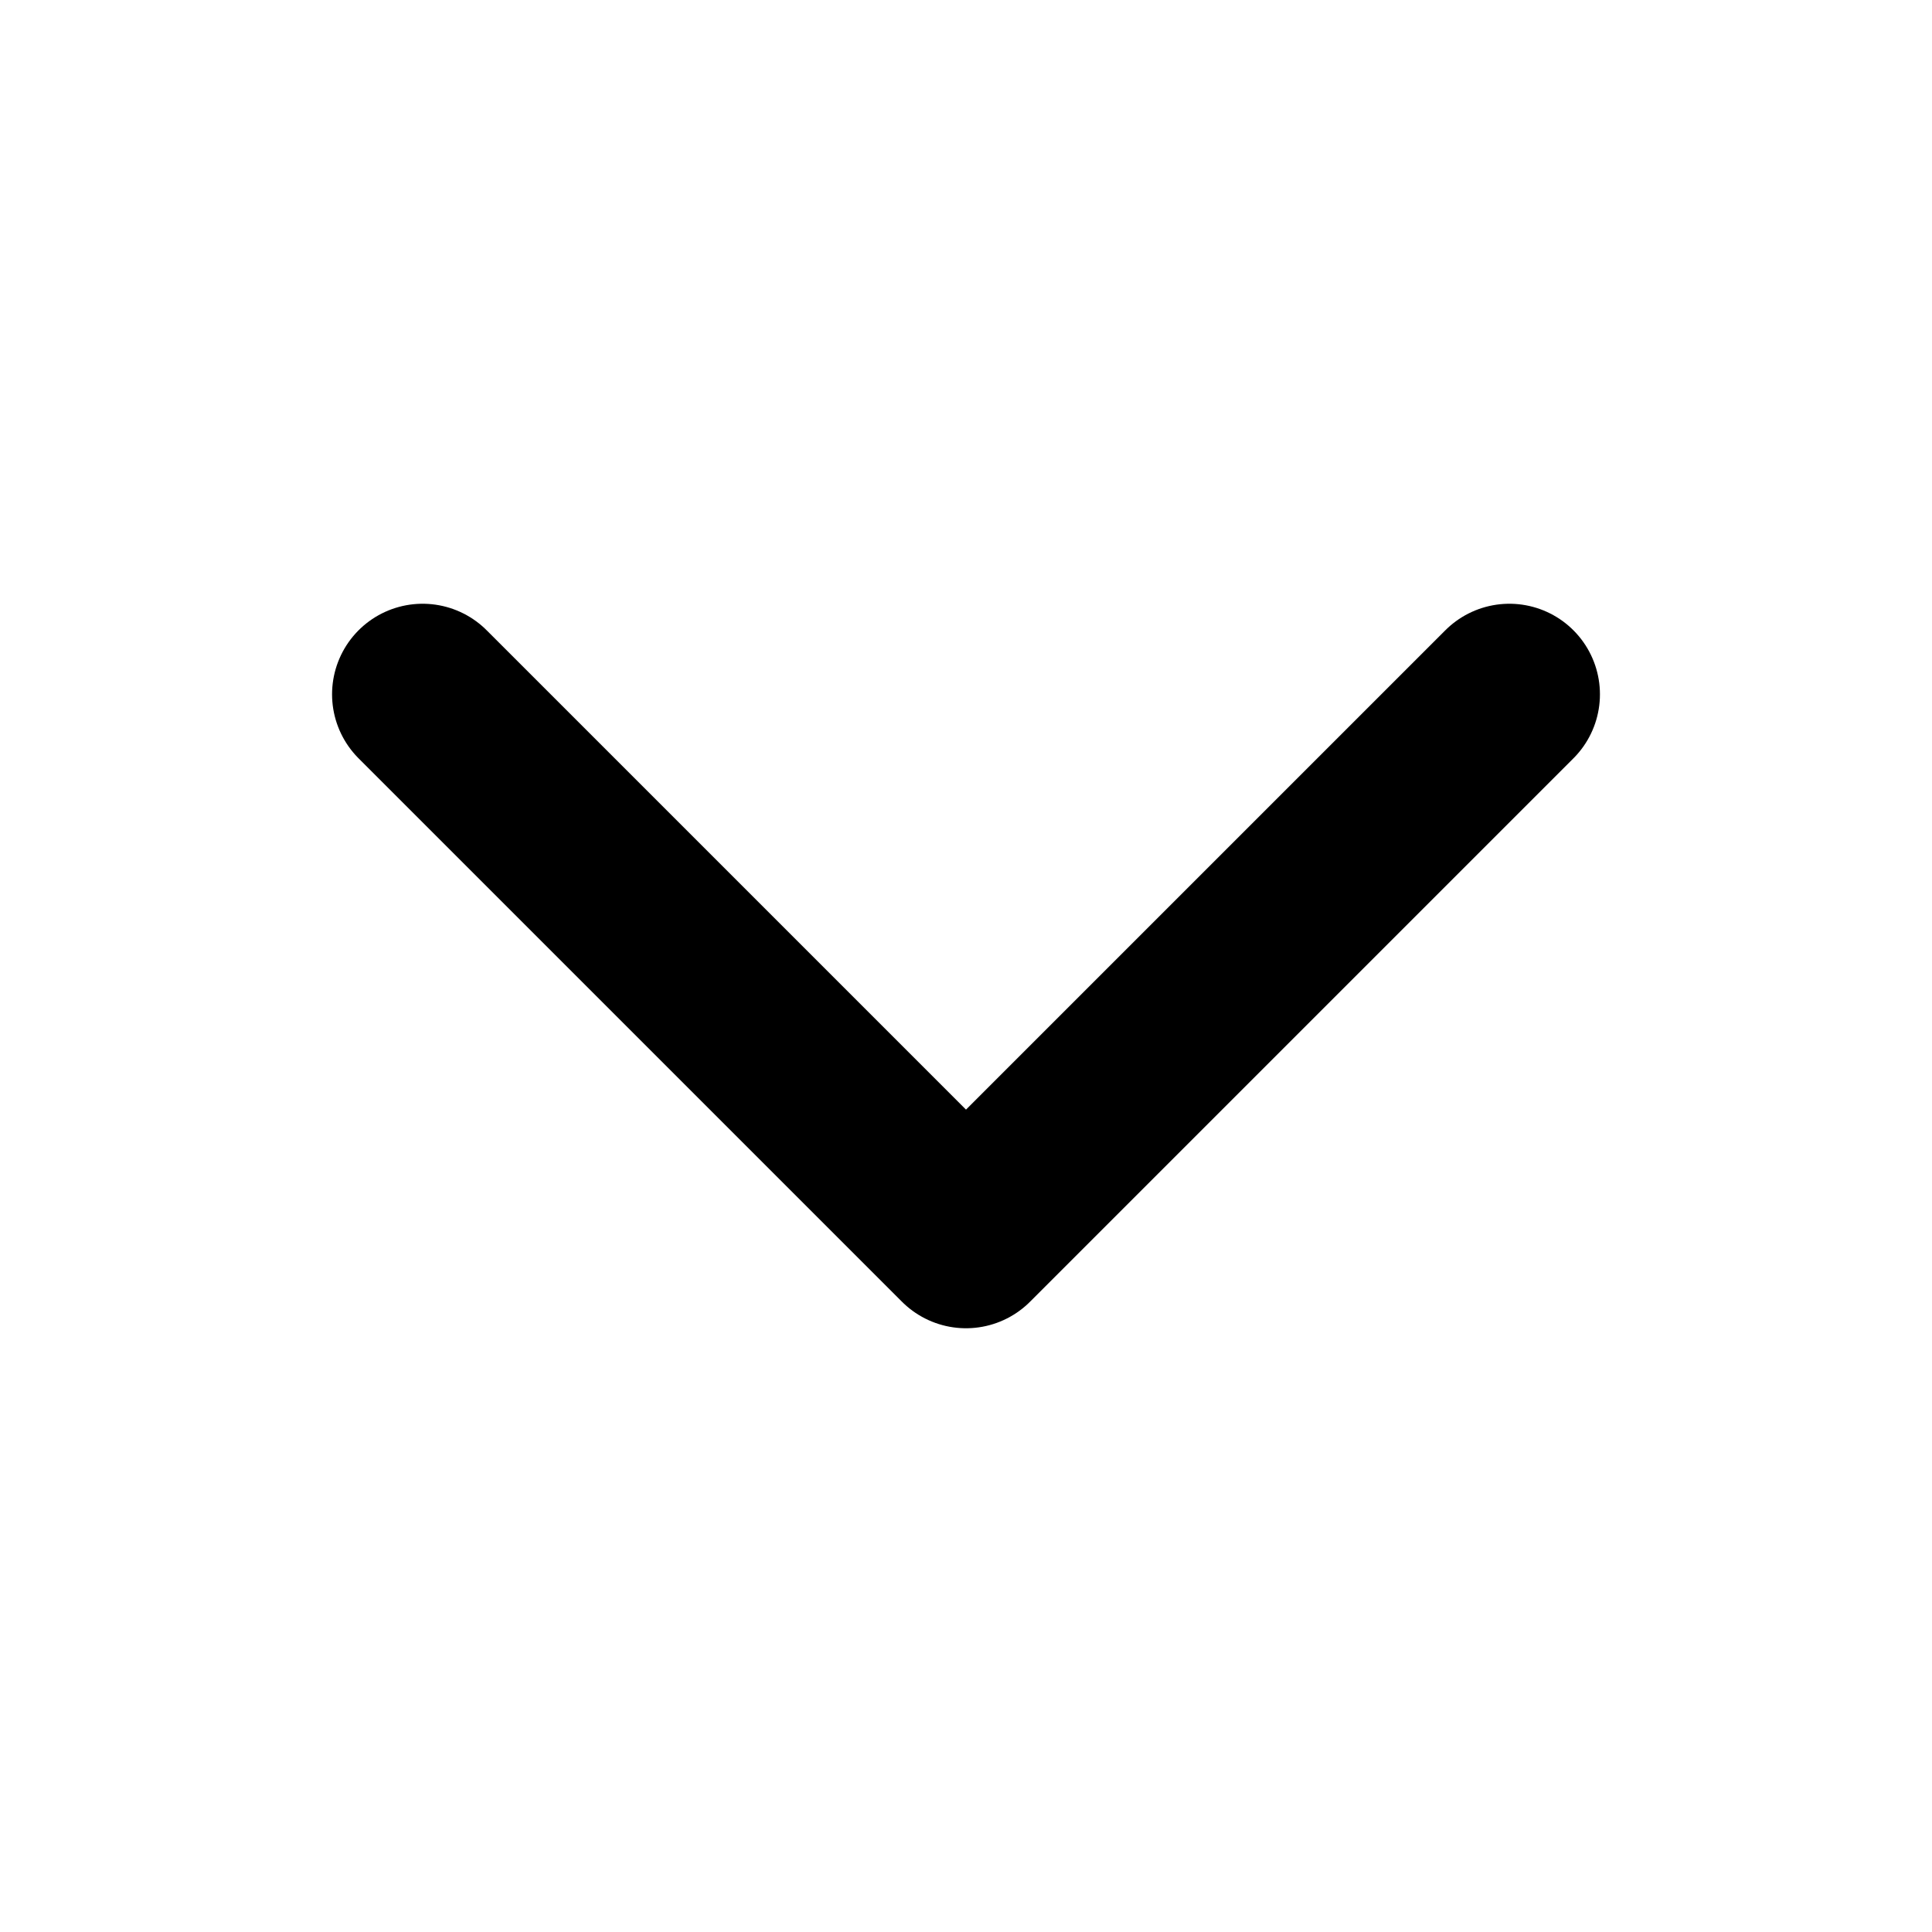
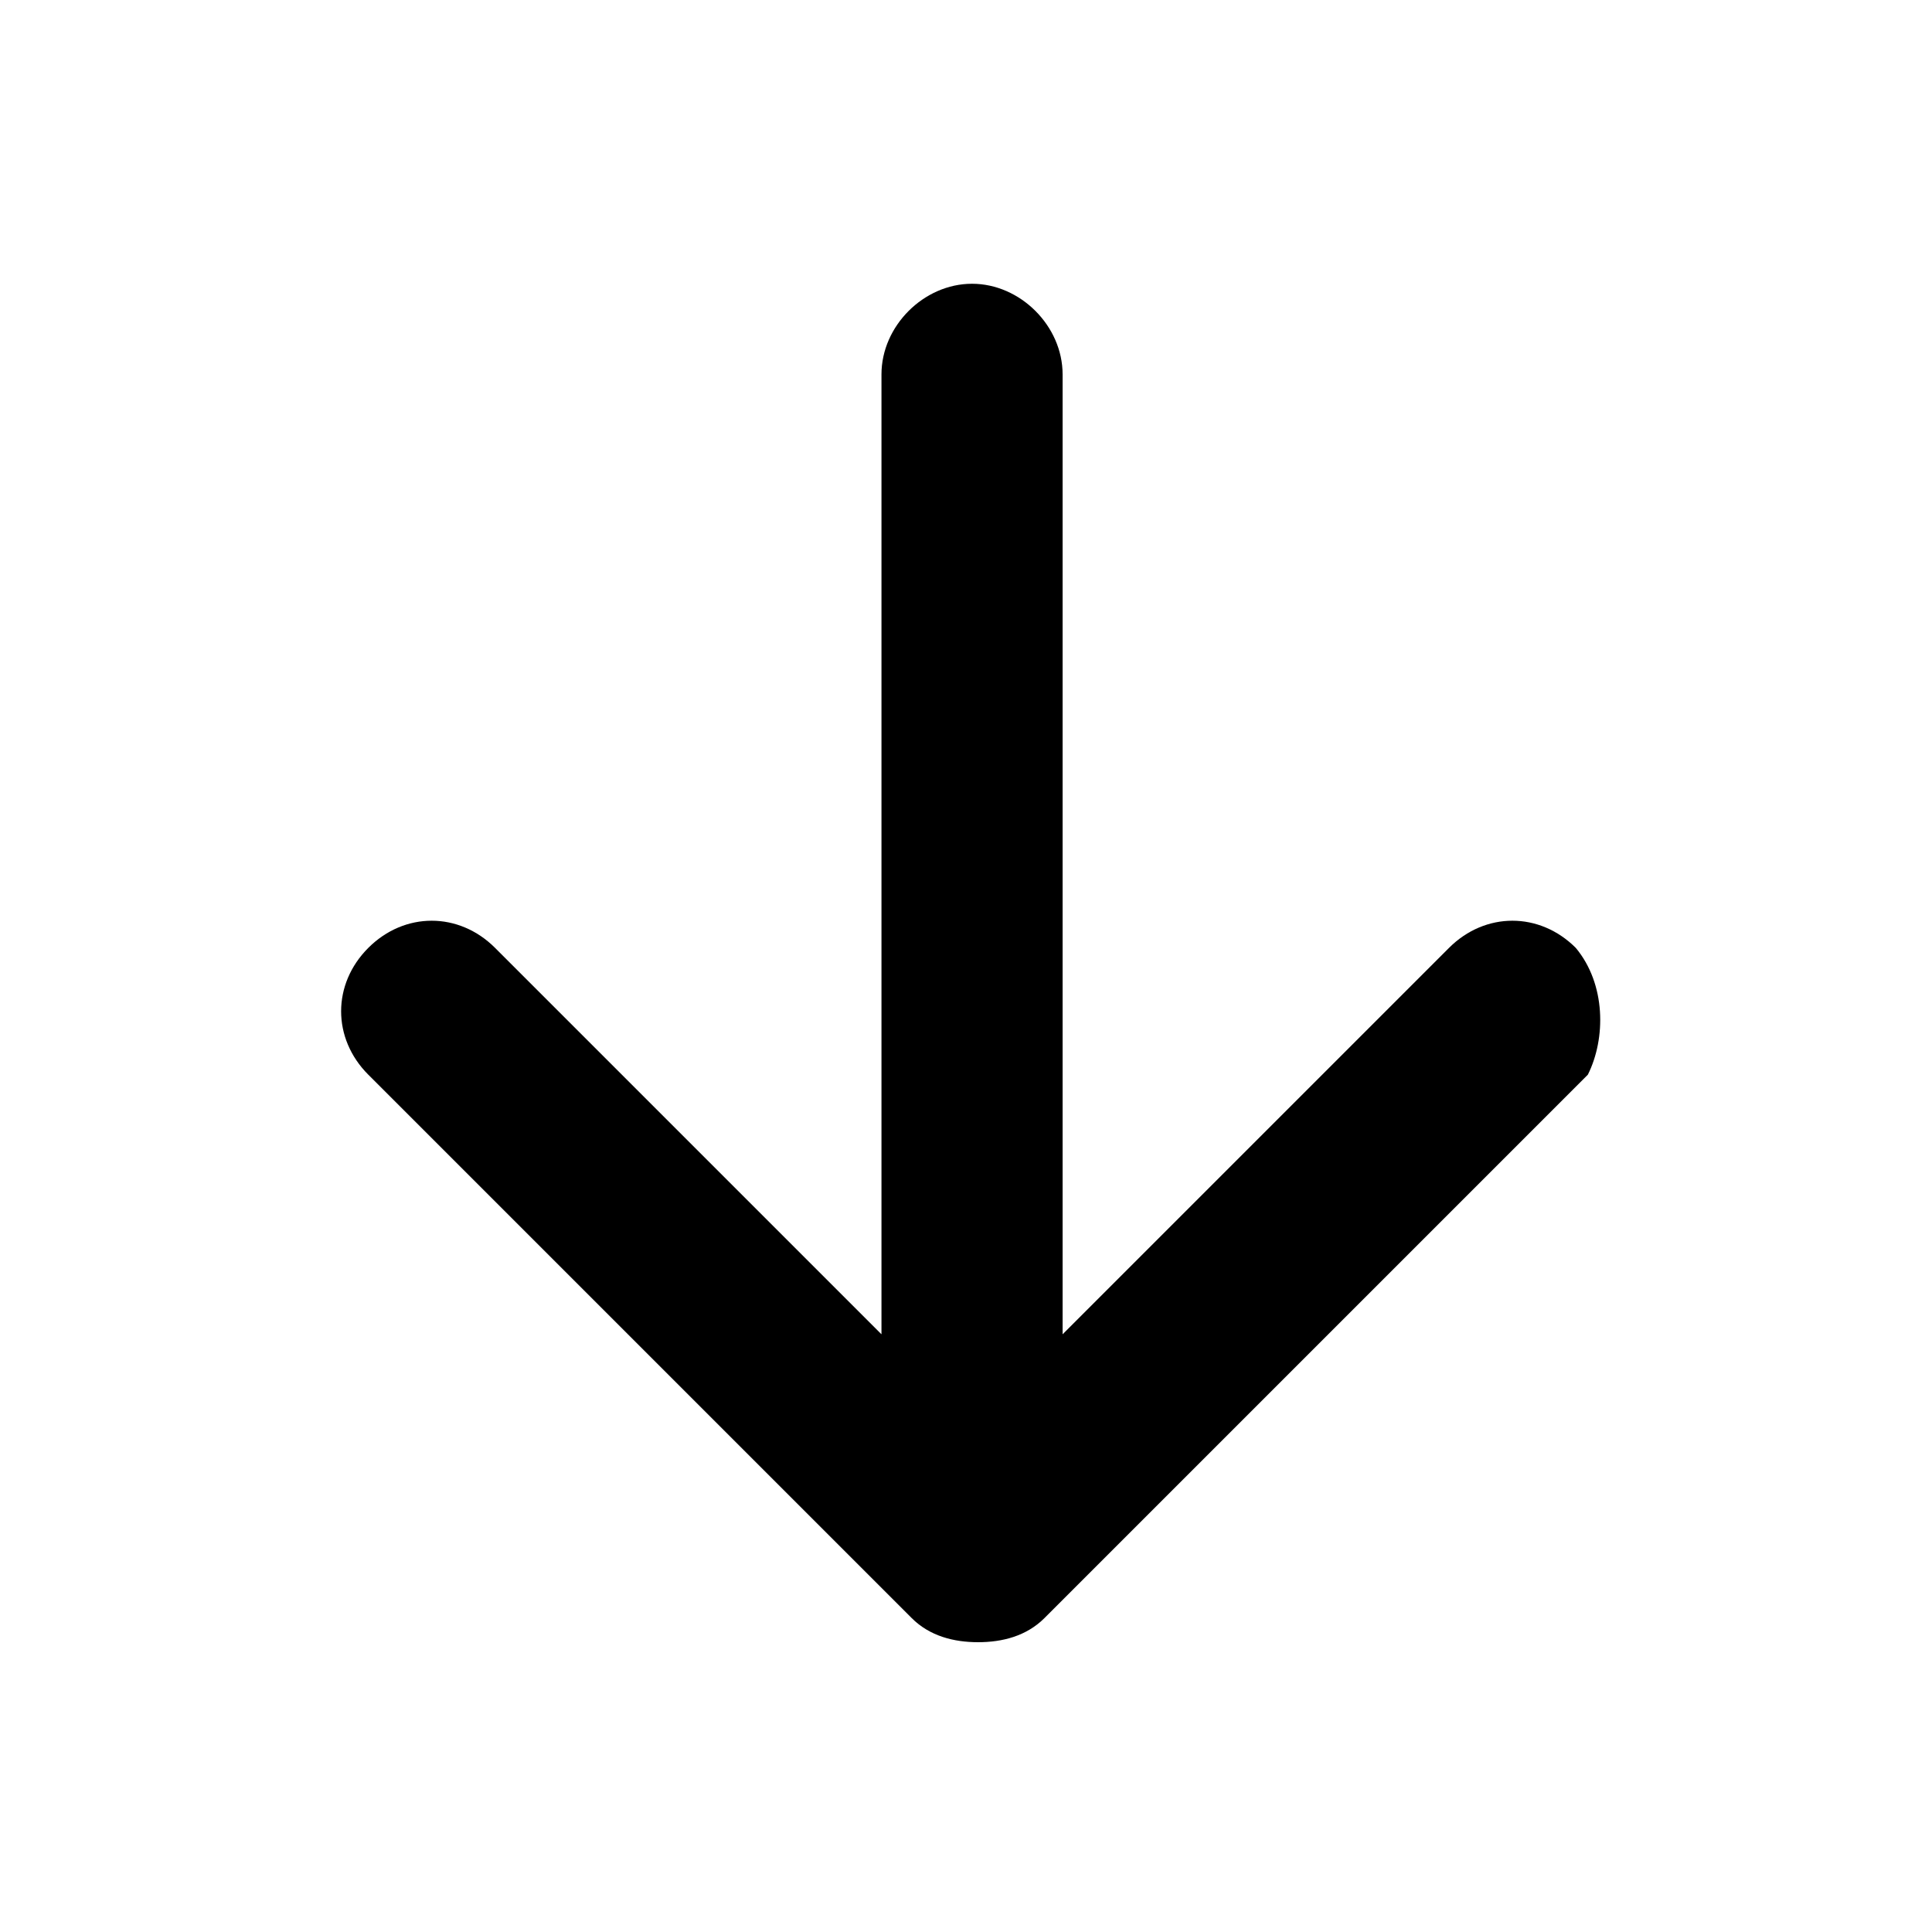
<svg xmlns="http://www.w3.org/2000/svg" version="1.1" width="32" height="32" viewBox="0 0 32 32">
-   <path fill="none" stroke-linejoin="round" stroke-linecap="round" stroke-miterlimit="4" stroke-width="3" stroke="#000" d="M7 11.5l9 9 9-9" />
+   <path d="M26.1 15.7c-0.6-0.6-1.5-0.6-2.1 0l-6.4 6.4v-15.9c0-0.8-0.7-1.5-1.5-1.5s-1.5 0.7-1.5 1.5v15.9l-6.4-6.4c-0.6-0.6-1.5-0.6-2.1 0s-0.6 1.5 0 2.1l9 9c0.3 0.3 0.7 0.4 1.1 0.4s0.8-0.1 1.1-0.4l9-9c0.3-0.6 0.3-1.5-0.2-2.1z" />
</svg>
